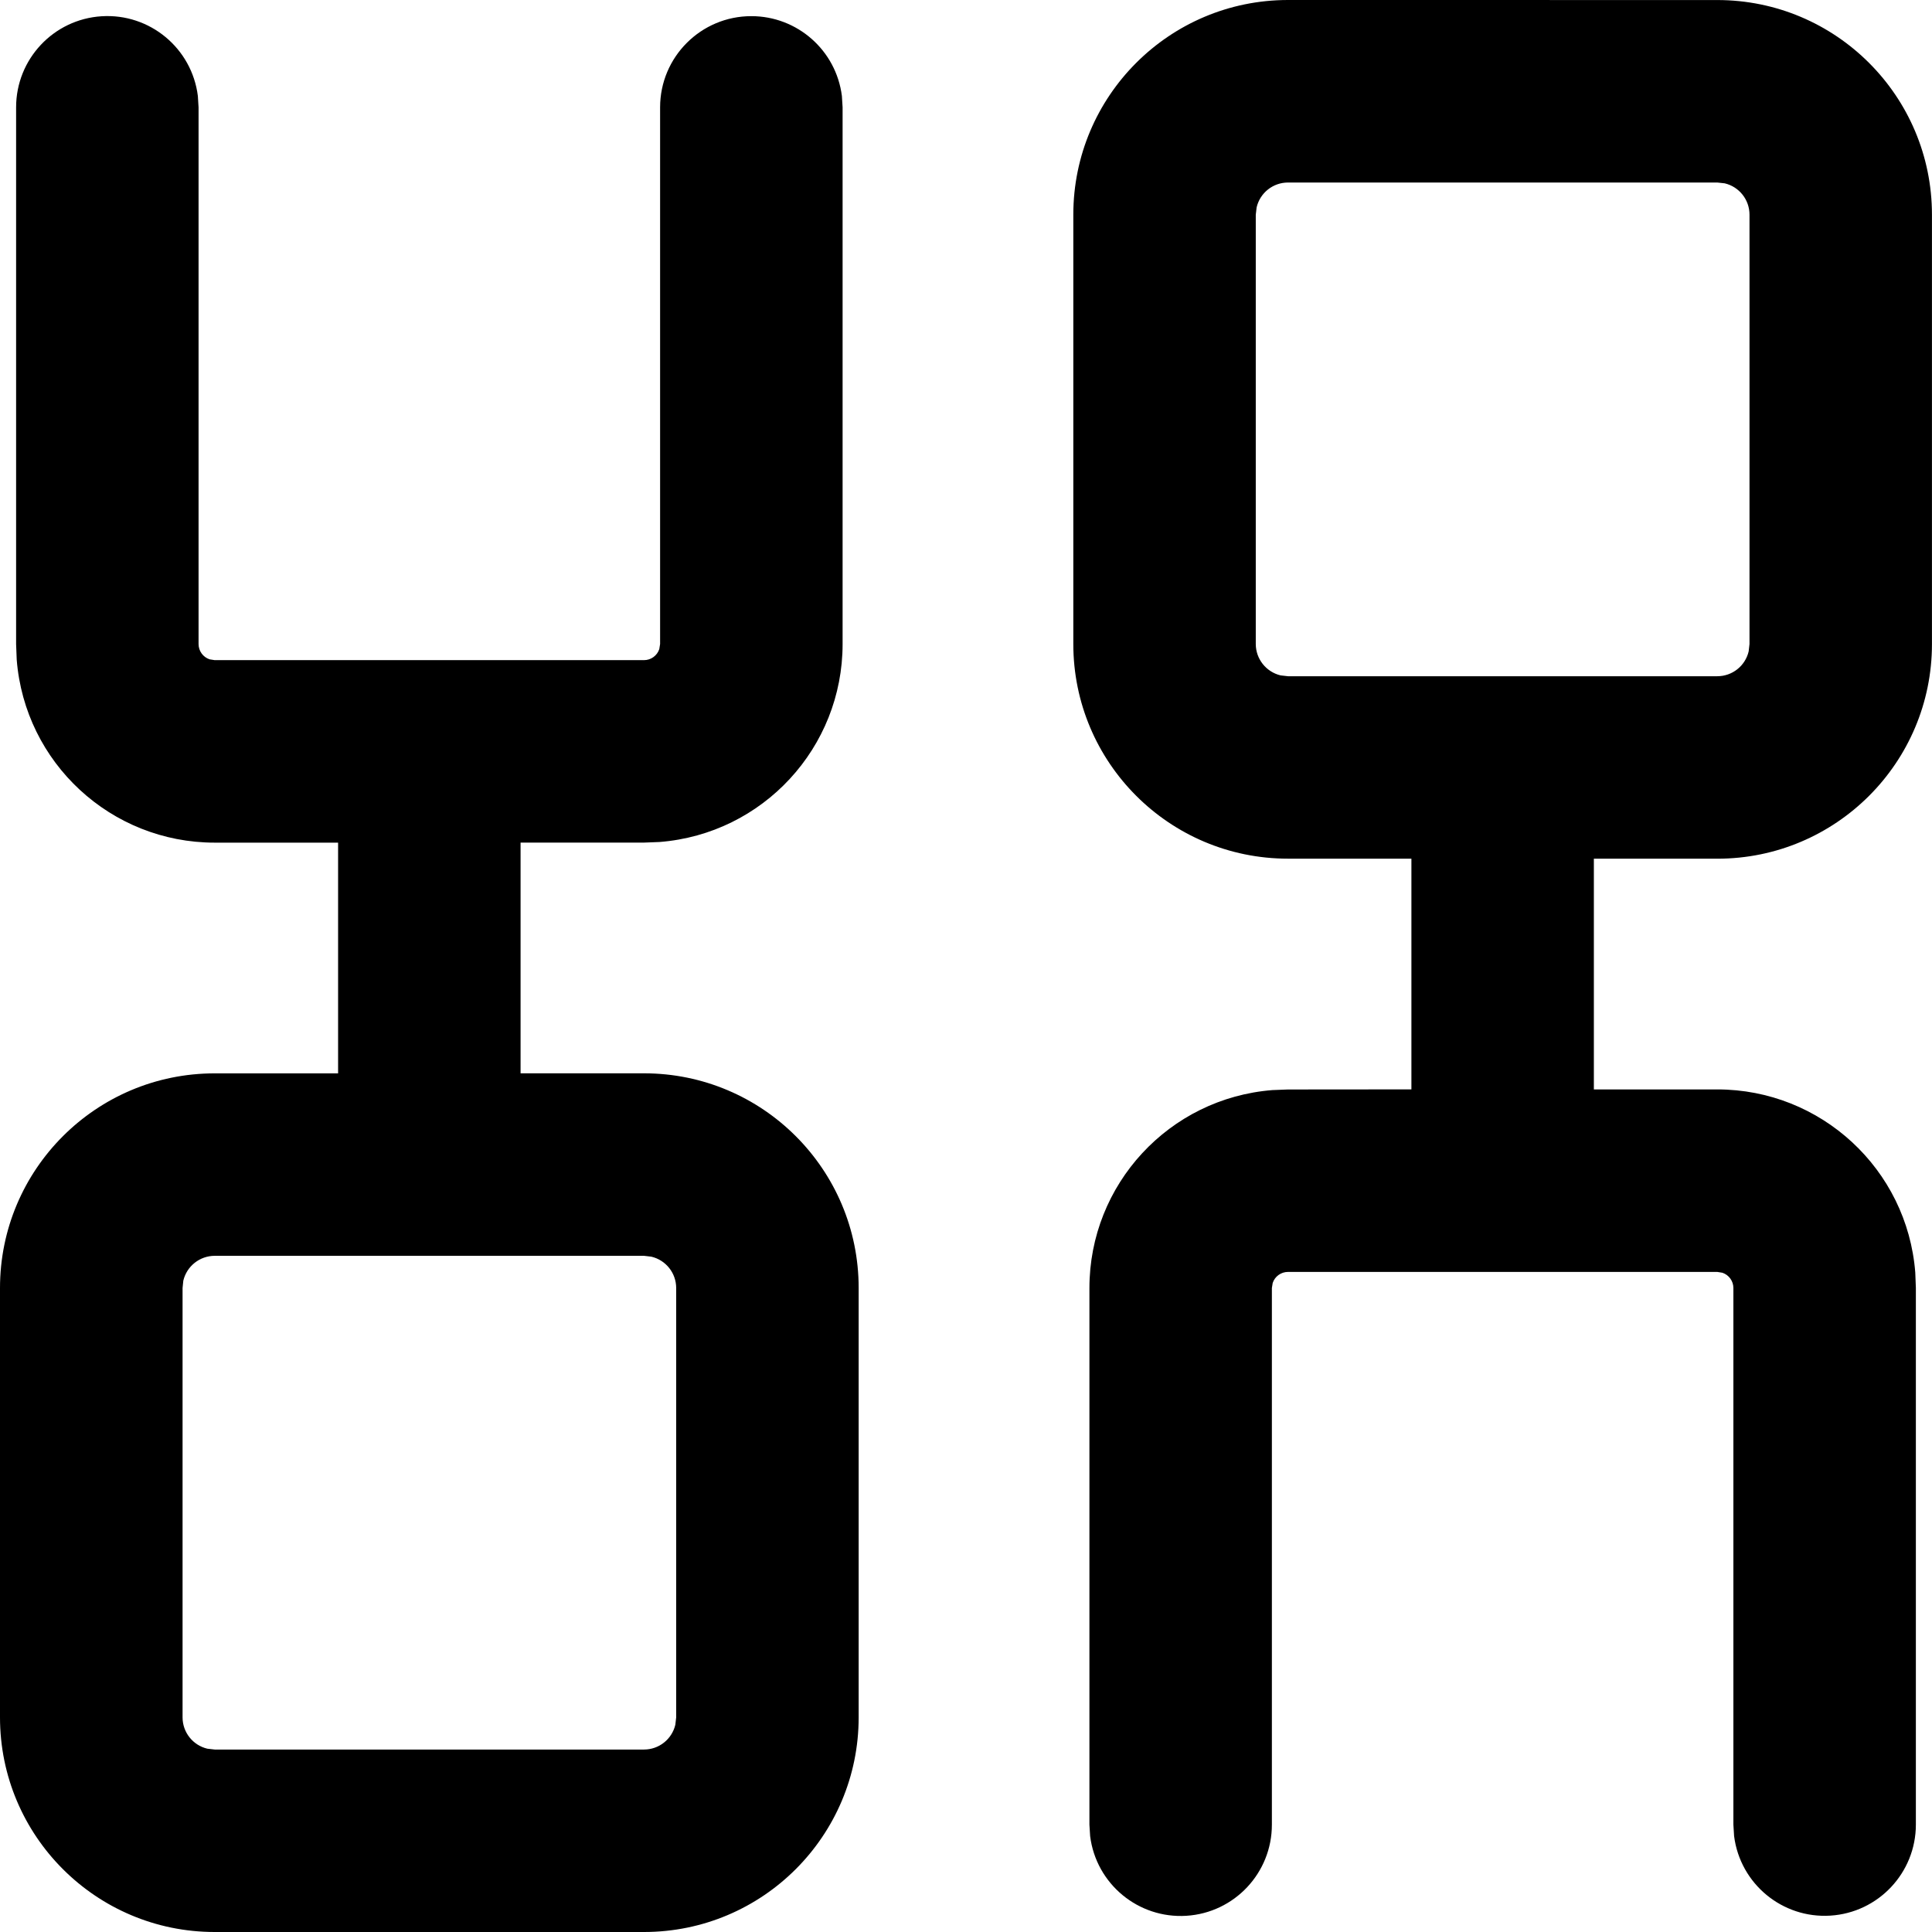
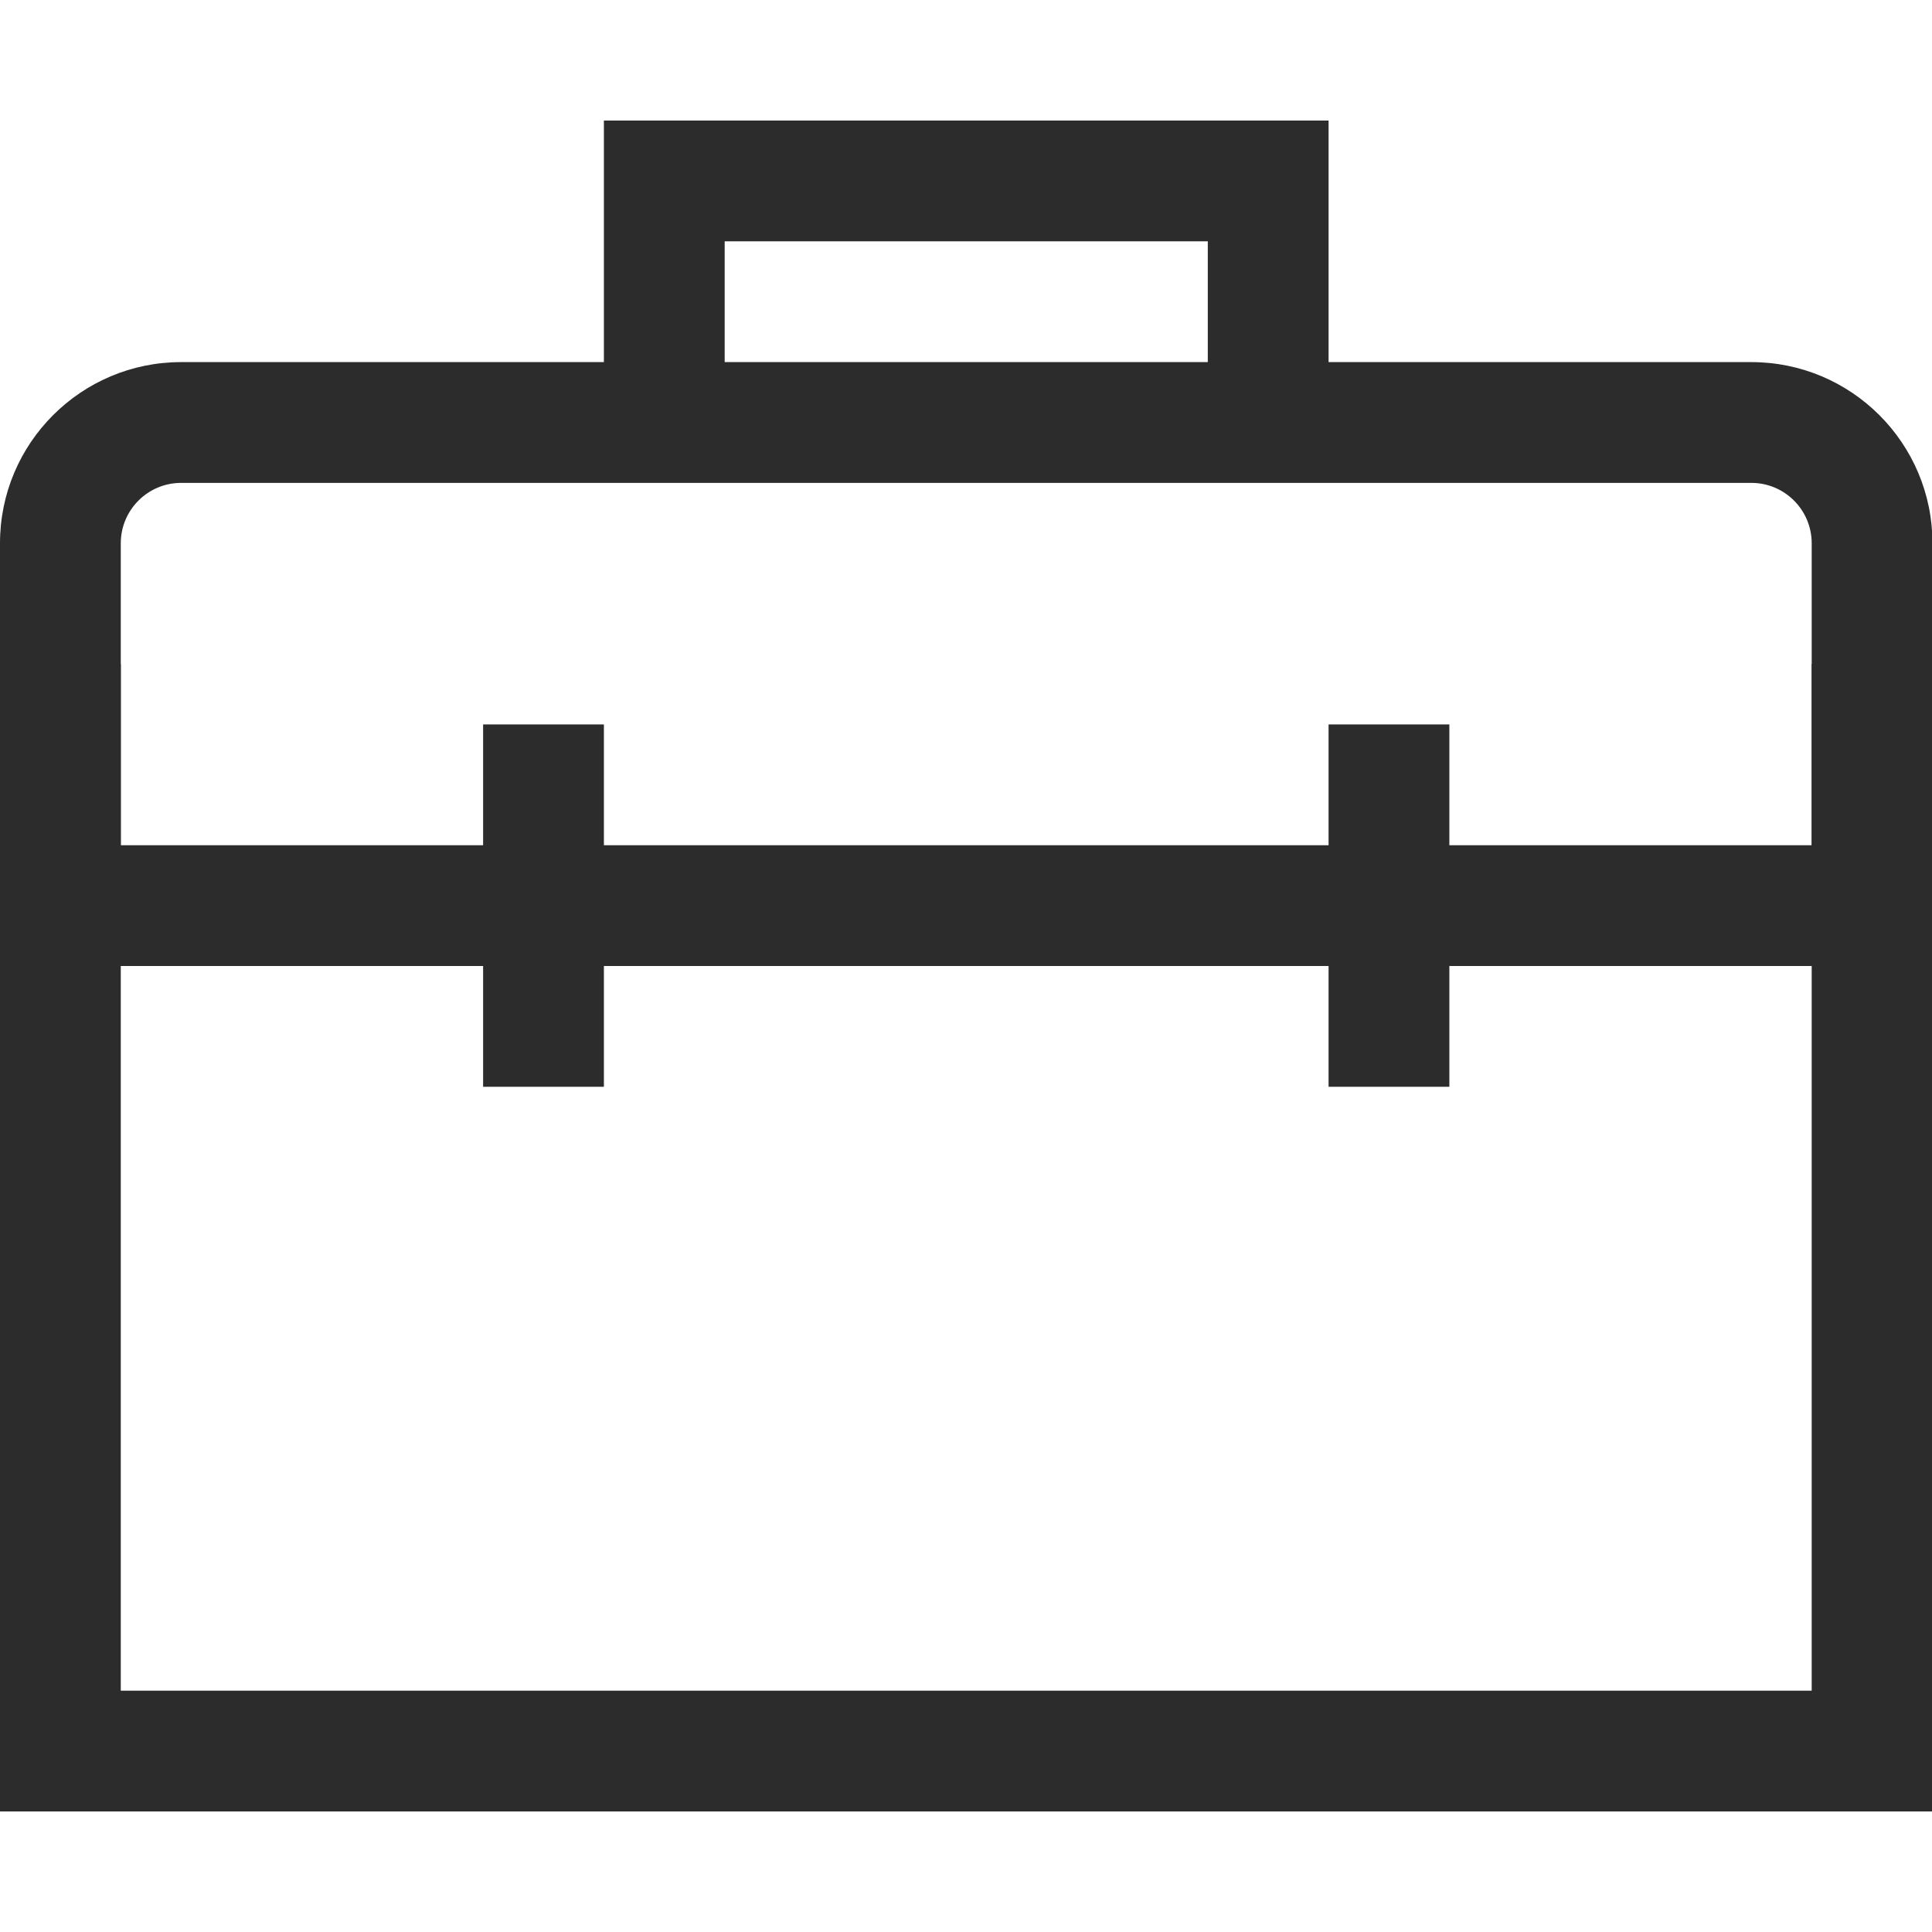
- <svg xmlns="http://www.w3.org/2000/svg" t="1676621647477" class="icon" viewBox="0 0 1024 1024" version="1.1" p-id="3494" width="120" height="120">
-   <path d="M910.208 96.741H682.659a17.074 17.074 0 0 0-16.617 13.154l-0.457 3.908v227.549a17.142 17.142 0 0 0 13.154 16.617l3.92 0.446h227.549a17.074 17.074 0 0 0 16.617-13.154l0.446-3.908V113.78A17.074 17.074 0 0 0 914.117 97.164zM341.33 665.608H113.78a17.142 17.142 0 0 0-16.617 13.154l-0.4 3.92v227.549a17.074 17.074 0 0 0 13.143 16.617l3.92 0.446h227.503a17.074 17.074 0 0 0 16.617-13.154l0.446-3.908V682.682a17.074 17.074 0 0 0-13.154-16.617zM910.208 0.023A113.78 113.78 0 0 1 1023.977 113.78v227.572a113.78 113.78 0 0 1-113.769 113.78H844.781v122.283h65.427a105.243 105.243 0 0 1 104.923 97.015l0.32 8.228v284.462a48.365 48.365 0 0 1-96.341 6.057l-0.377-6.057V682.682a8.548 8.548 0 0 0-5.828-8.103l-2.697-0.434H682.659a8.548 8.548 0 0 0-8.103 5.84l-0.434 2.697v284.439a48.353 48.353 0 0 1-96.329 6.057l-0.377-6.057V682.682a105.243 105.243 0 0 1 97.015-104.912l8.228-0.32 65.416-0.057v-122.283h-65.416a113.78 113.78 0 0 1-113.78-113.78V113.78A113.78 113.78 0 0 1 682.659 0z m-511.989 8.537a48.365 48.365 0 0 1 47.999 42.285l0.377 6.068v284.439a105.243 105.243 0 0 1-97.015 104.923l-8.228 0.32h-65.439v122.283h65.416a113.78 113.78 0 0 1 113.78 113.78v227.572A113.78 113.78 0 0 1 341.33 1024H113.78A113.78 113.78 0 0 1 0 910.231V682.682a113.78 113.78 0 0 1 113.78-113.78h65.416v-122.283H113.78a105.243 105.243 0 0 1-104.923-97.015l-0.32-8.228V56.913a48.353 48.353 0 0 1 96.329-6.068l0.377 6.068v284.439a8.548 8.548 0 0 0 5.84 8.103l2.697 0.434h227.549a8.548 8.548 0 0 0 8.103-5.84l0.434-2.697V56.913a48.353 48.353 0 0 1 48.353-48.353z" fill="#000000" p-id="3495" />
+ <svg xmlns="http://www.w3.org/2000/svg" t="1692599903517" class="icon" viewBox="0 0 1170 1024" version="1.1" p-id="3540" width="200" height="200">
+   <path d="M1170.286 1024H0V329.143h73.143v621.714h1024V329.143h73.143v694.857z" p-id="3541" fill="#2c2c2c" />
+   <path d="M1170.286 512H0V256a109.714 109.714 0 0 1 109.714-109.714h950.857a109.714 109.714 0 0 1 109.714 109.714zM73.143 438.857h1024V256a36.571 36.571 0 0 0-36.571-36.571H109.714a36.571 36.571 0 0 0-36.571 36.571z" p-id="3542" fill="#2c2c2c" />
+   <path d="M292.571 365.714h73.143v219.429H292.571zM804.571 365.714h73.143v219.429h-73.143zM438.857 182.857h-73.143V0h438.857v182.857h-73.143V73.143h-292.571v109.714z" p-id="3543" fill="#2c2c2c" />
</svg>
